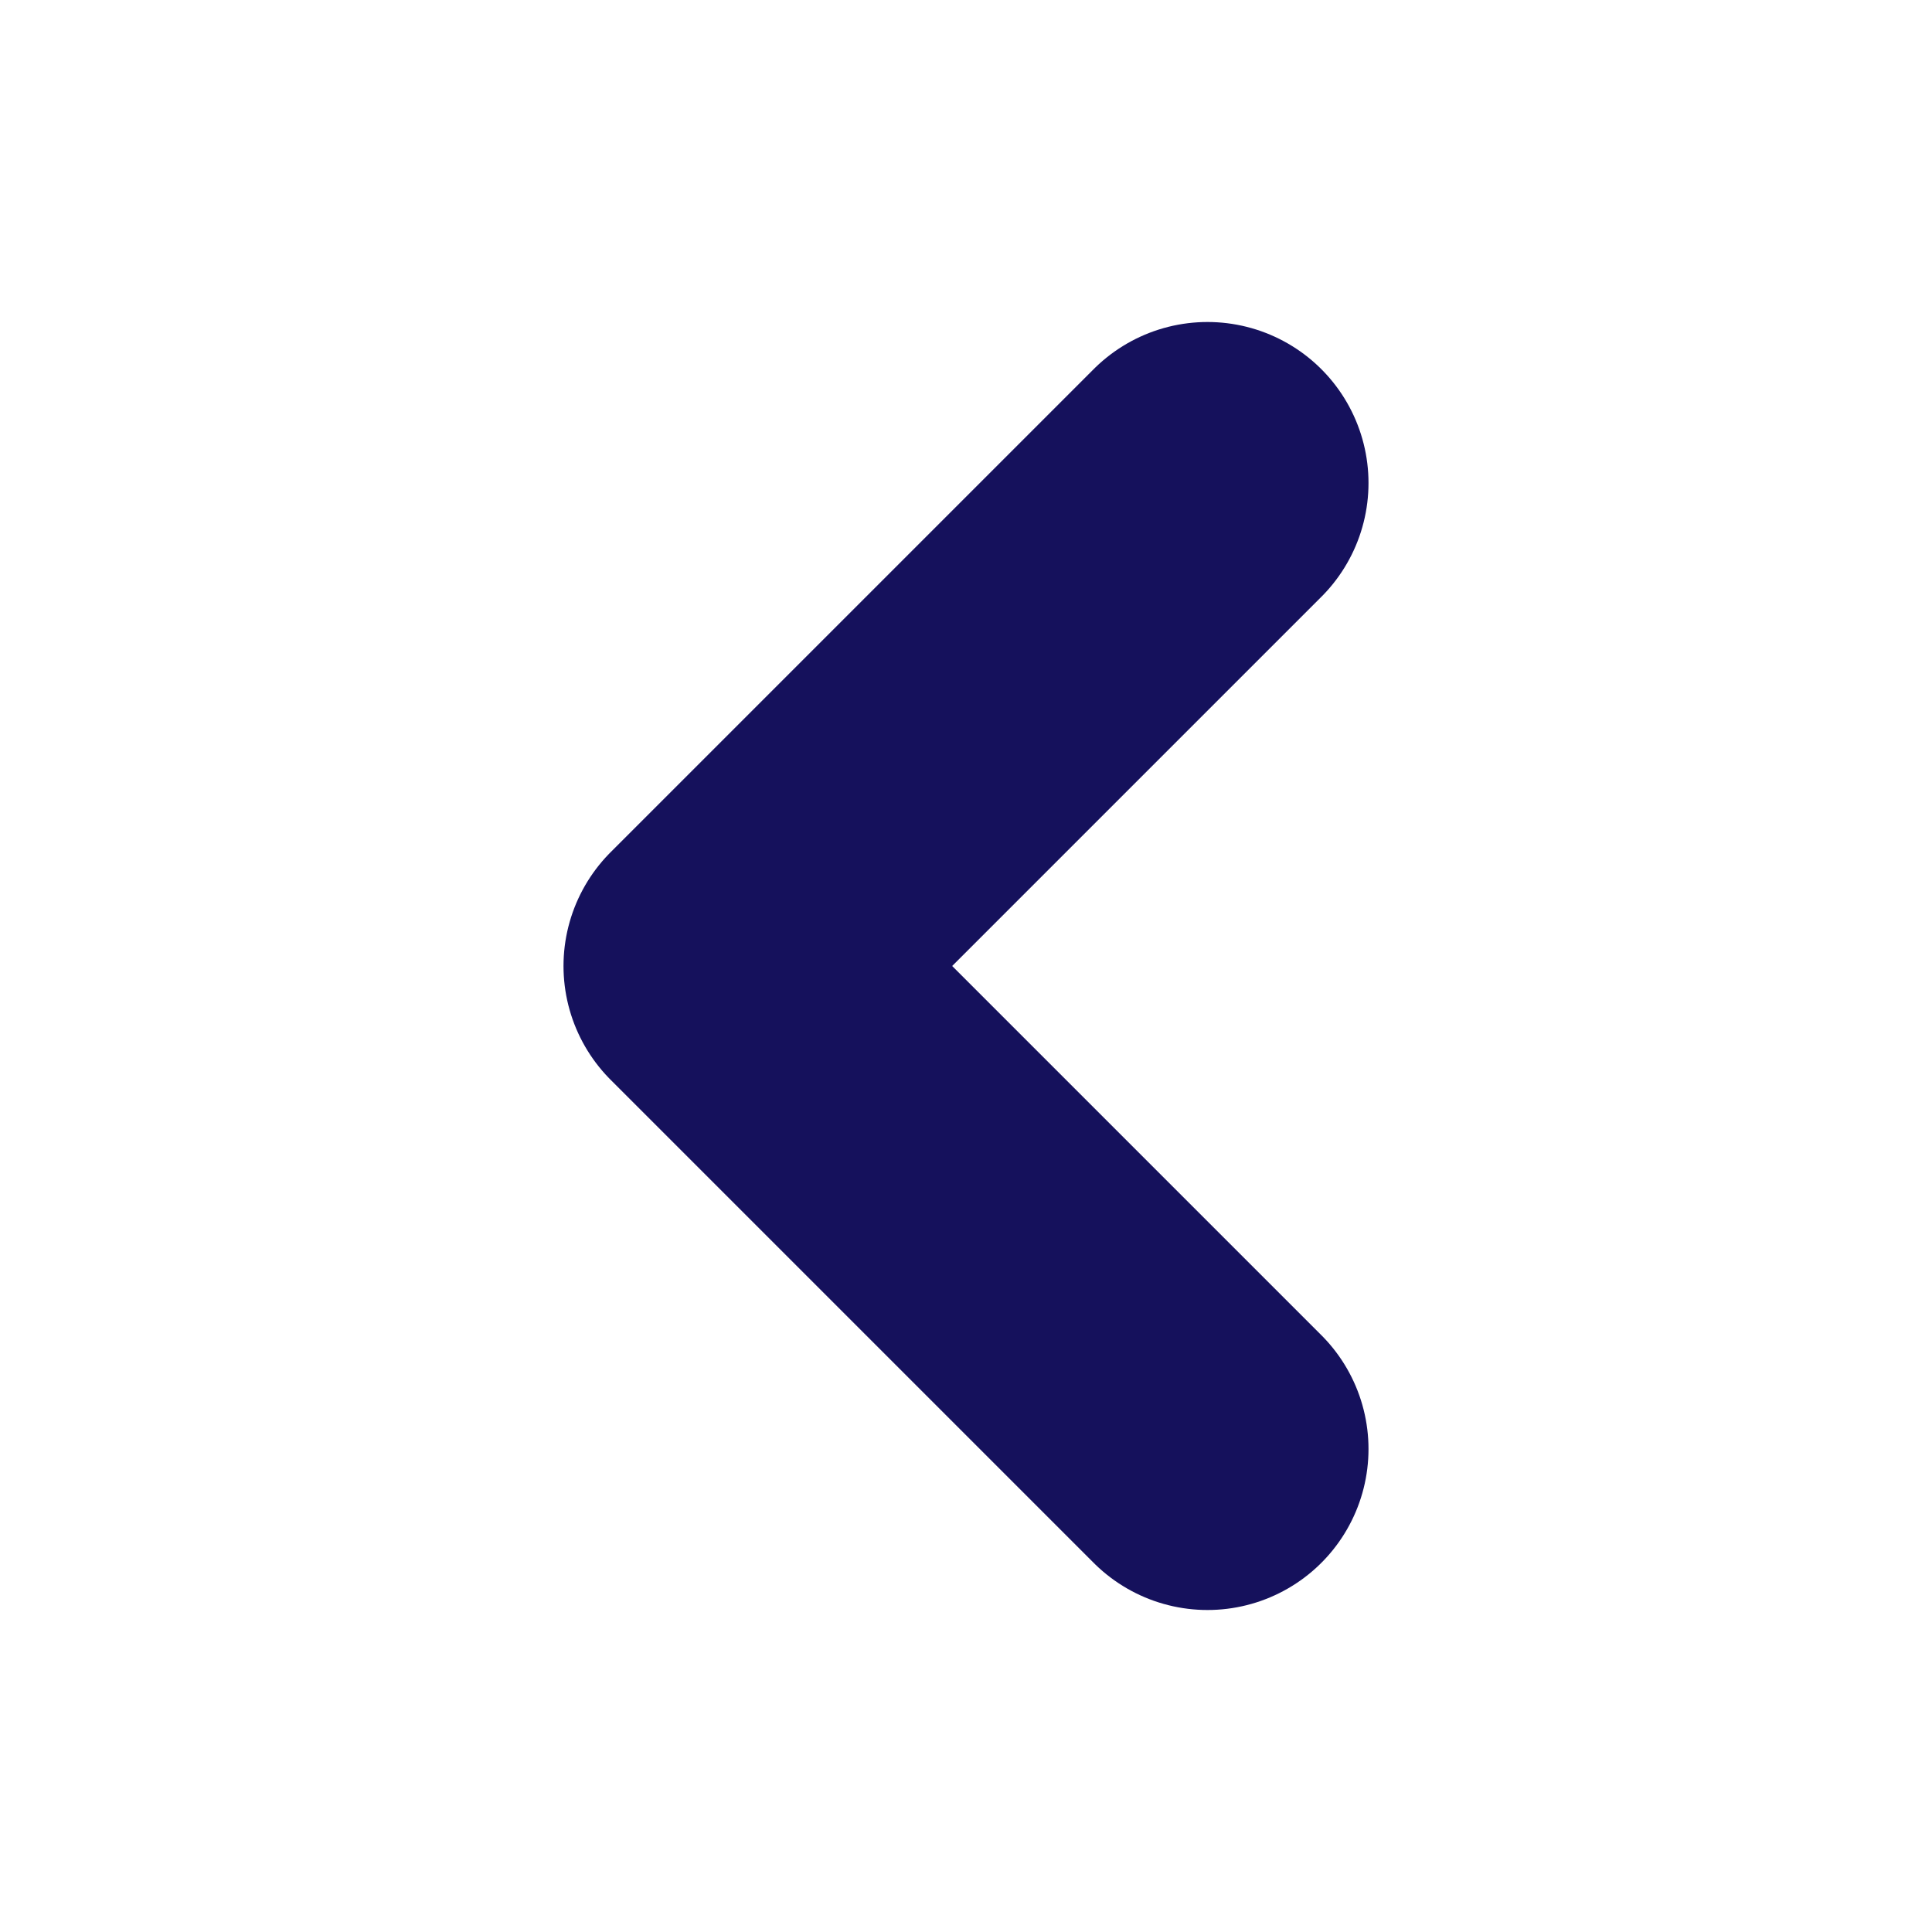
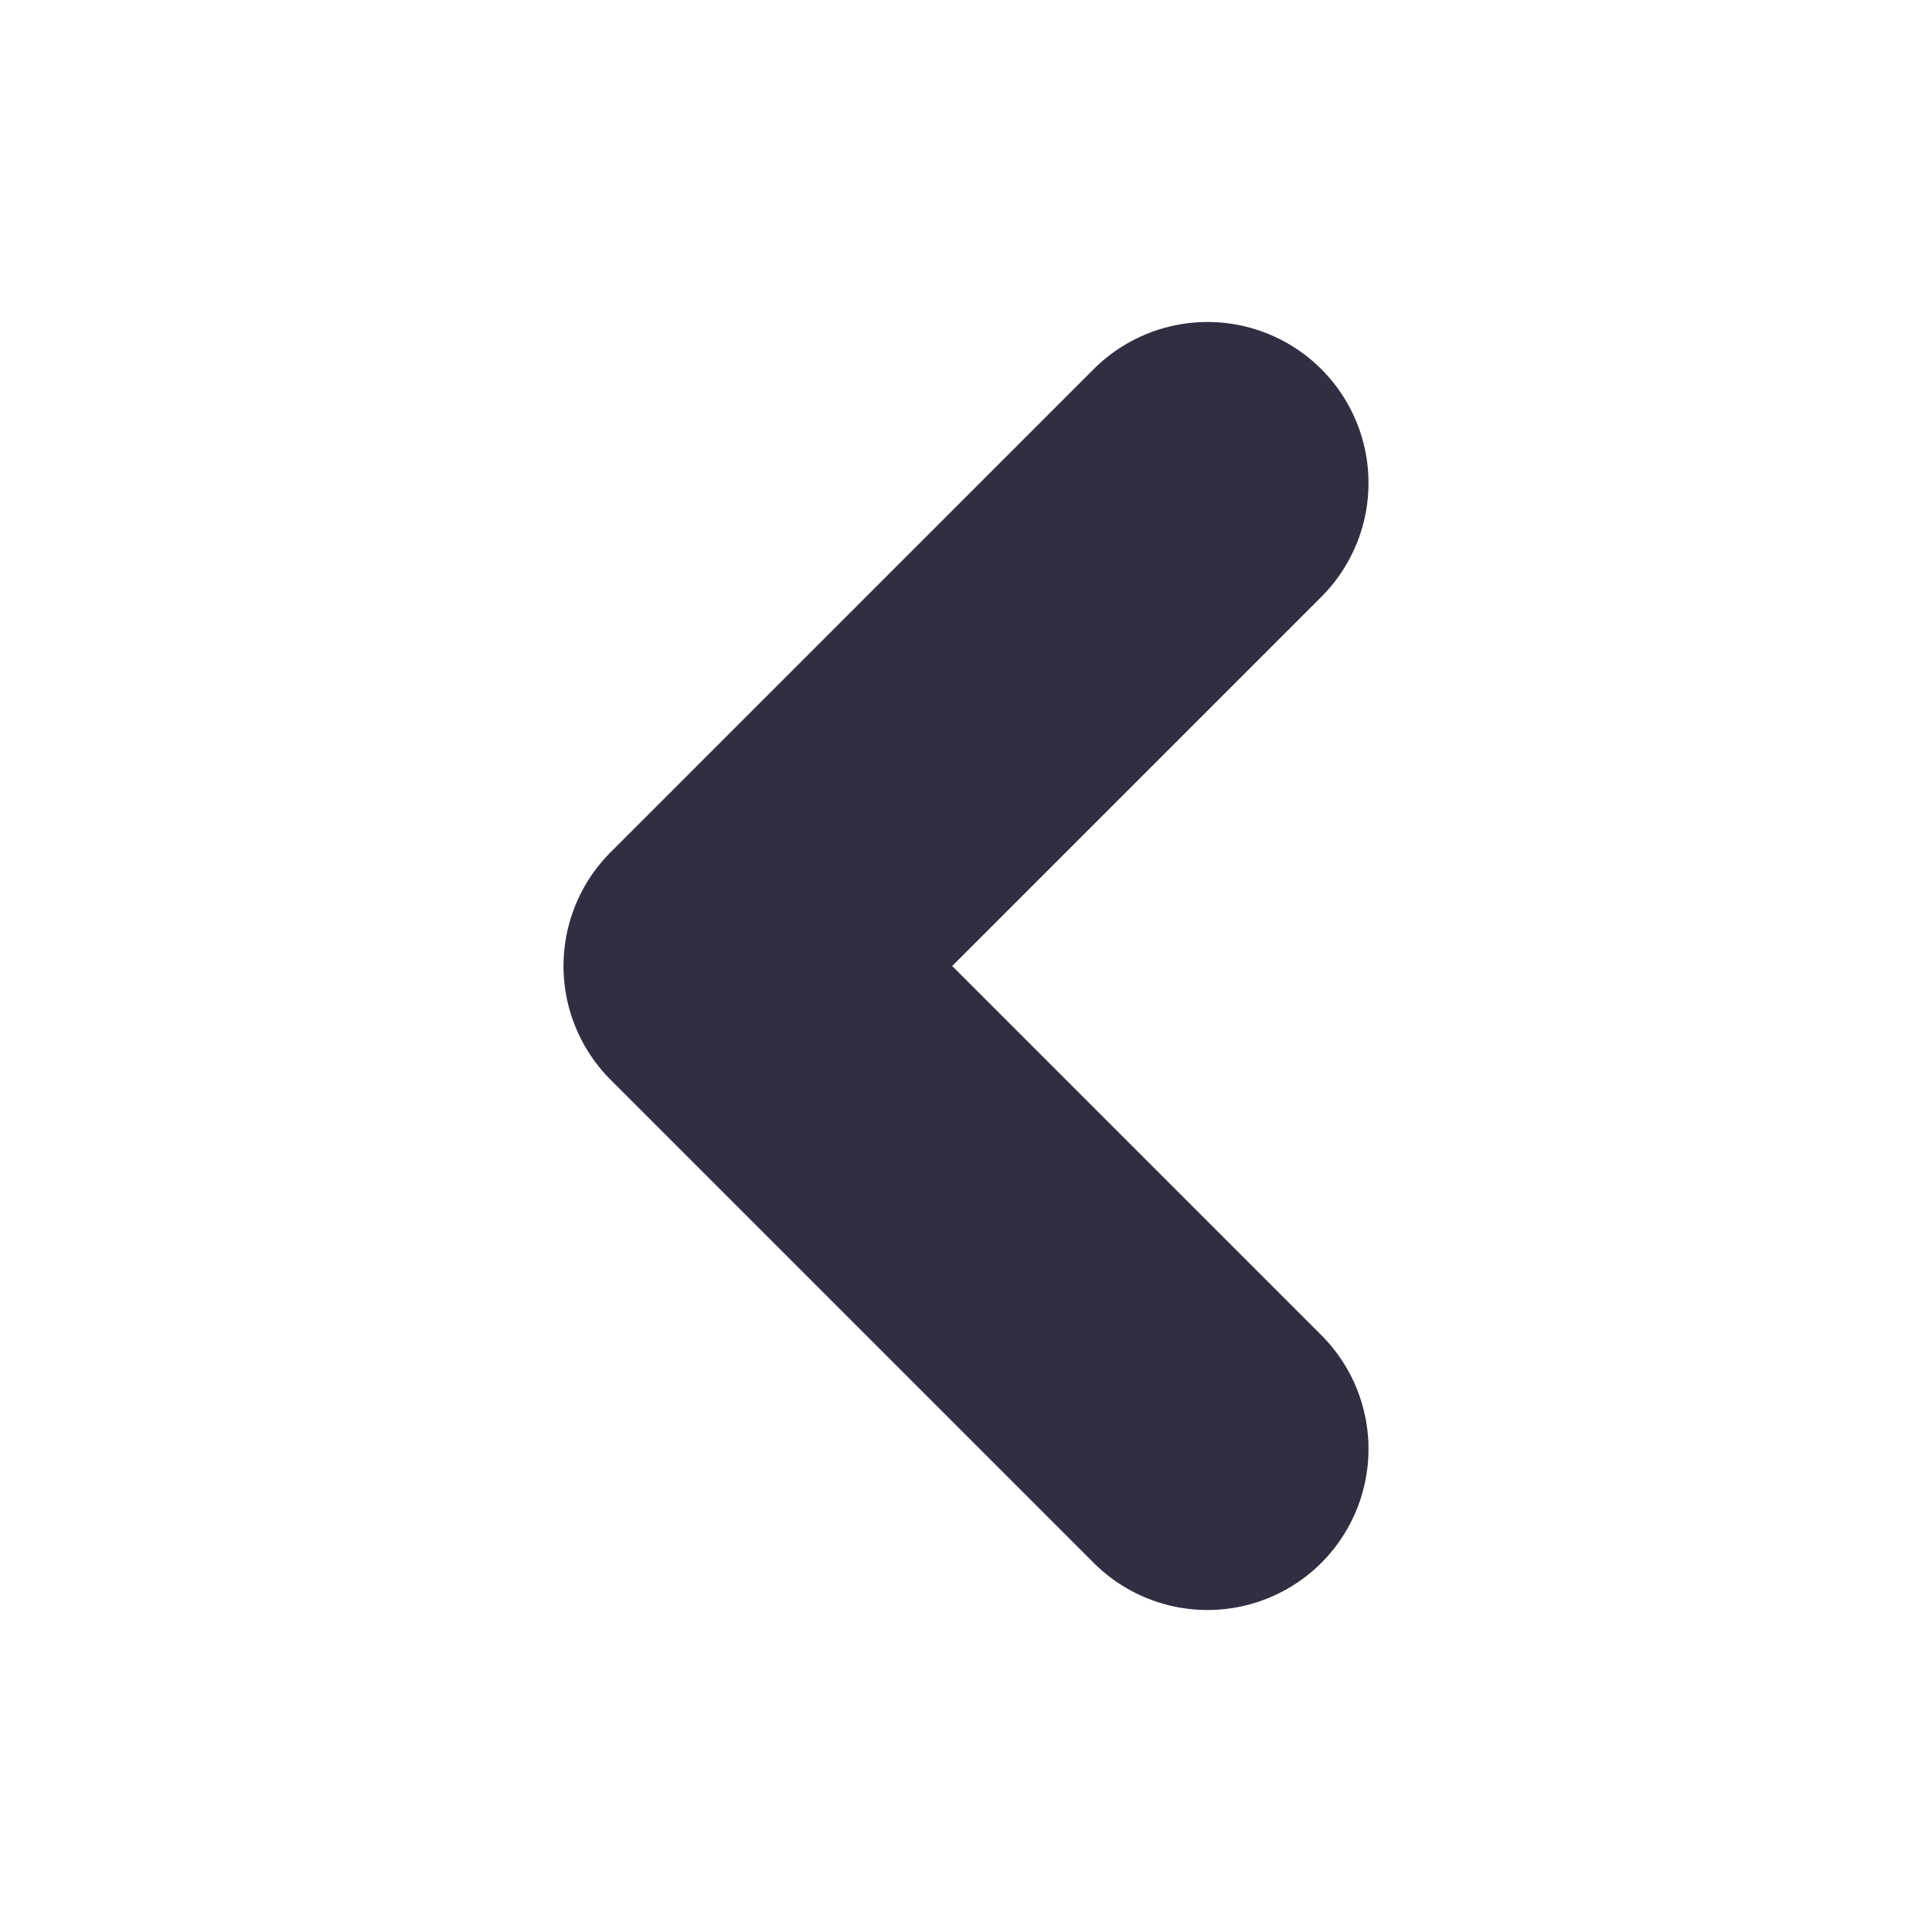
- <svg xmlns="http://www.w3.org/2000/svg" width="24" height="24" viewBox="0 0 24 24" fill="none" stroke="#15115C" stroke-width="4" stroke-linecap="round" stroke-linejoin="round" class="lucide lucide-chevron-left-icon lucide-chevron-left">
+ <svg xmlns="http://www.w3.org/2000/svg" width="24" height="24" viewBox="0 0 24 24" fill="none" stroke="#322e41" stroke-width="4" stroke-linecap="round" stroke-linejoin="round" class="lucide lucide-chevron-left-icon lucide-chevron-left">
  <path d="m15 18-6-6 6-6" />
</svg>
